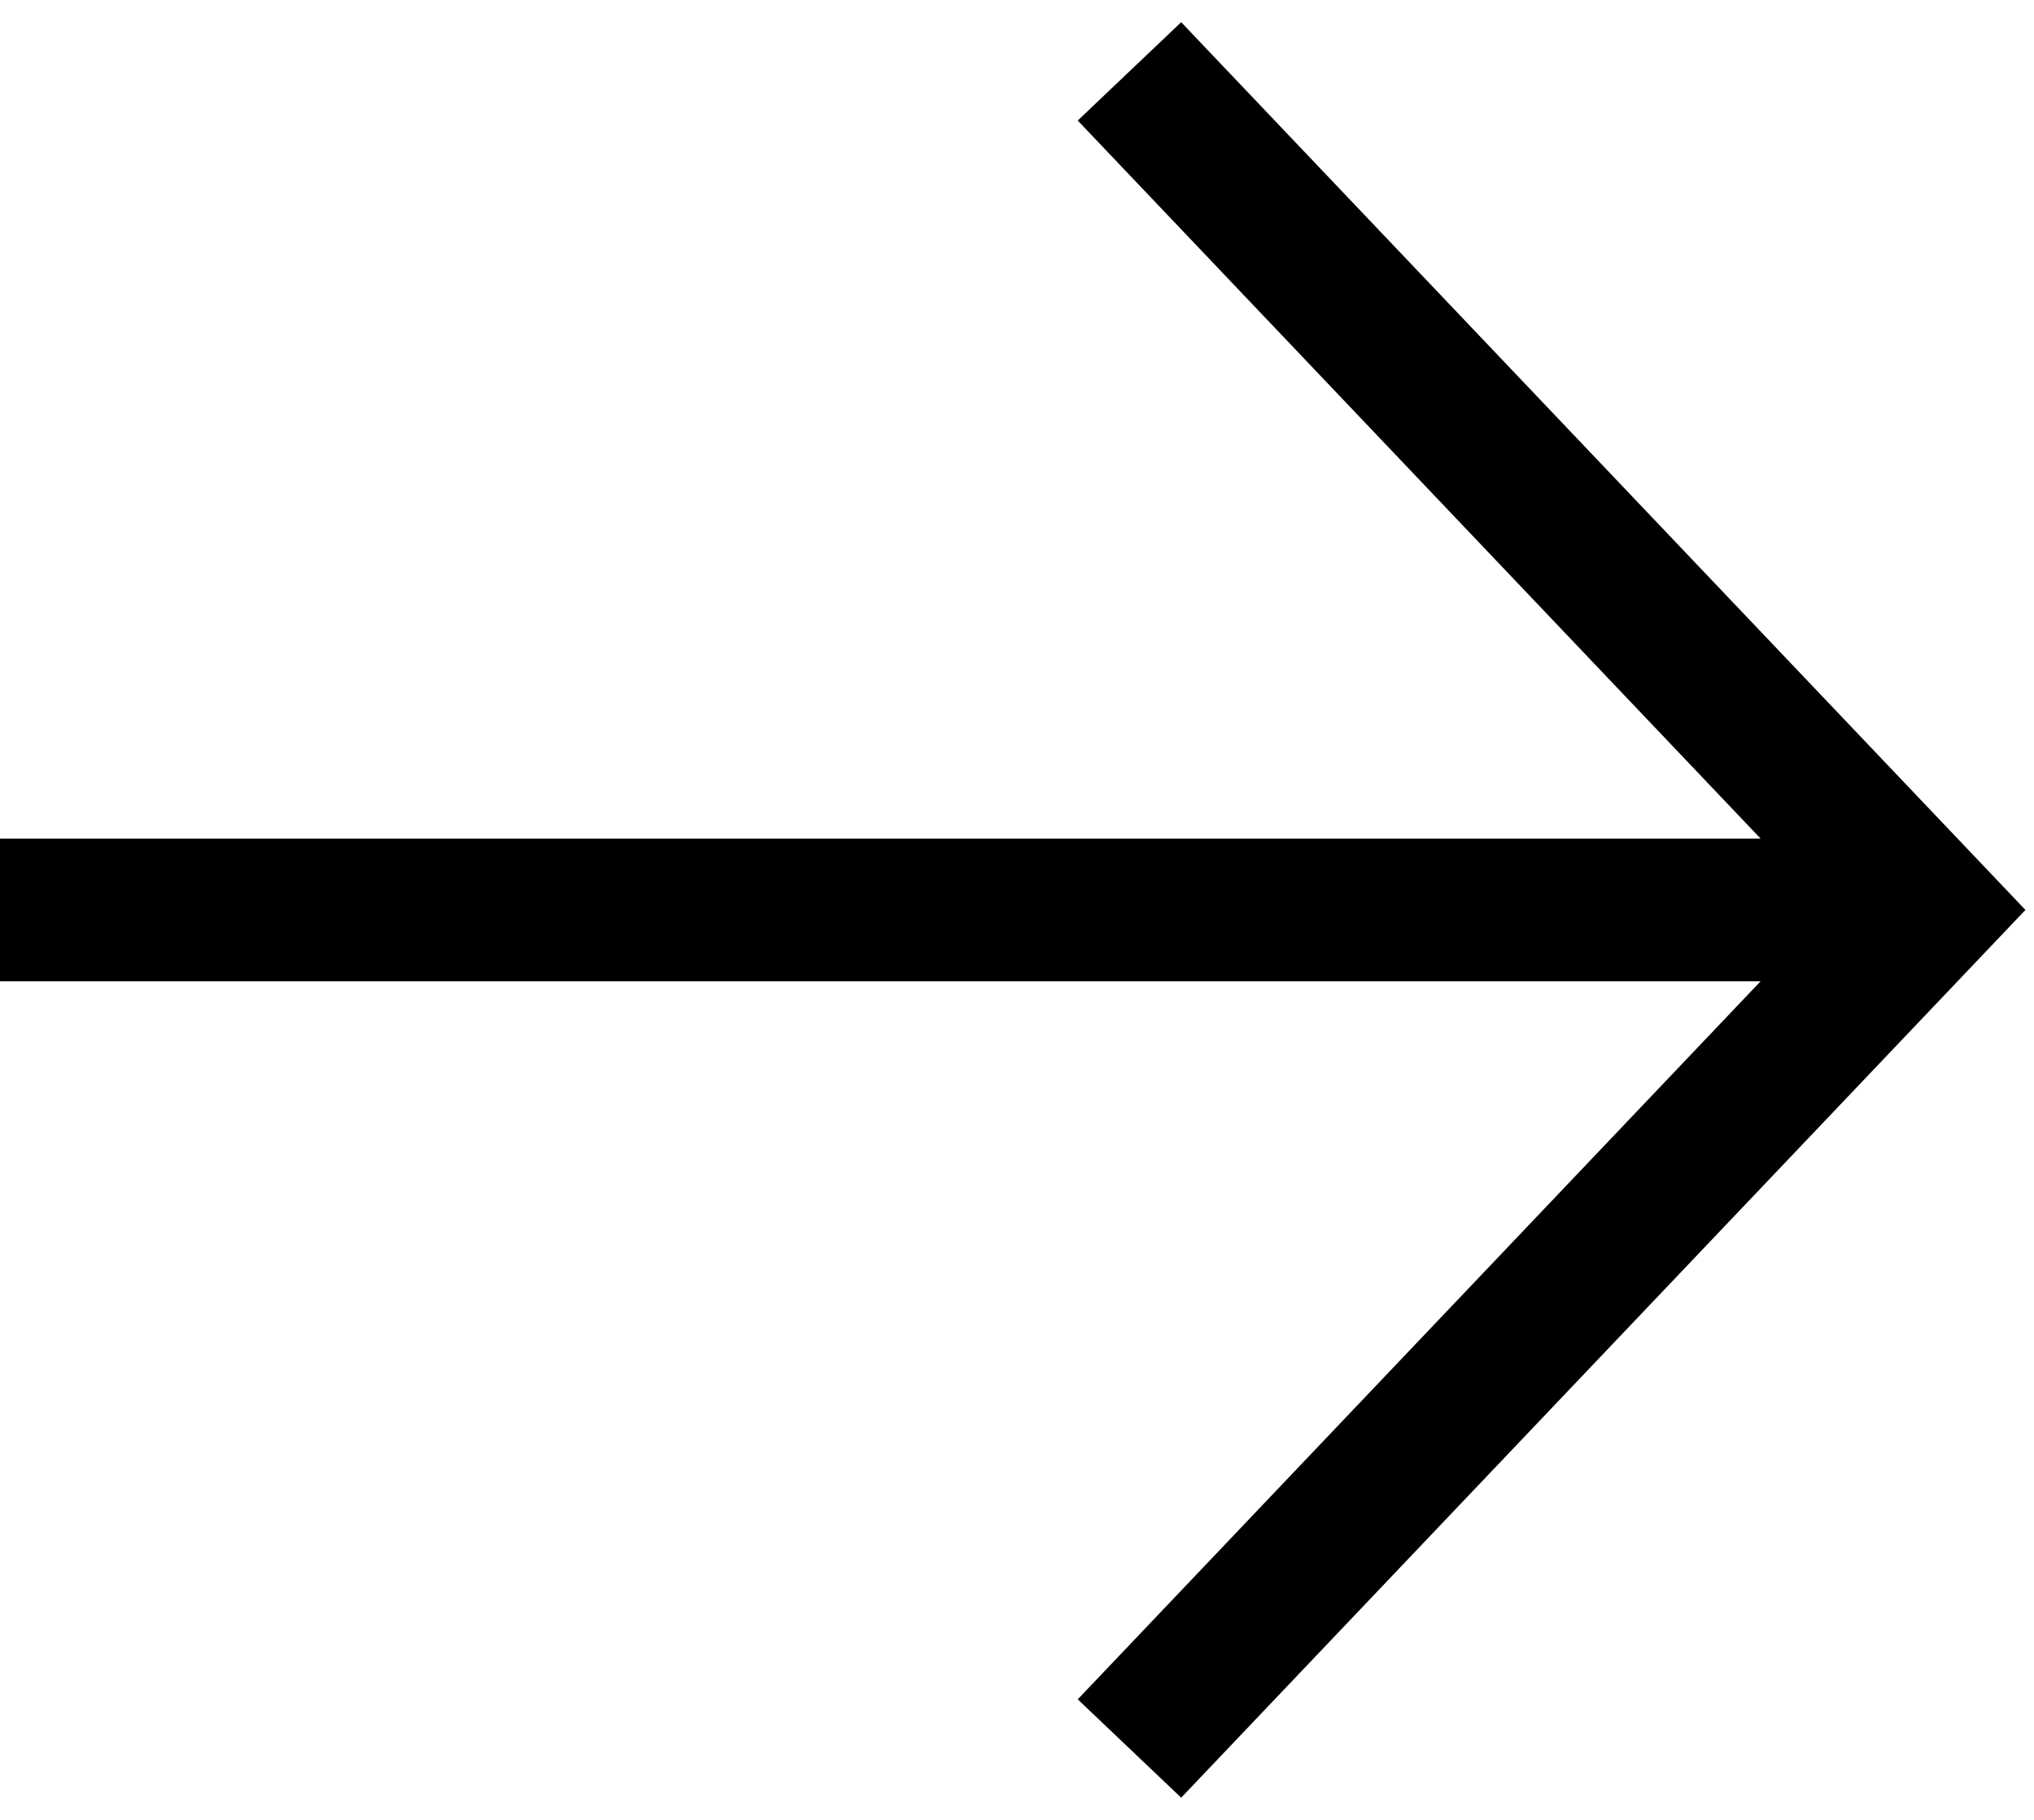
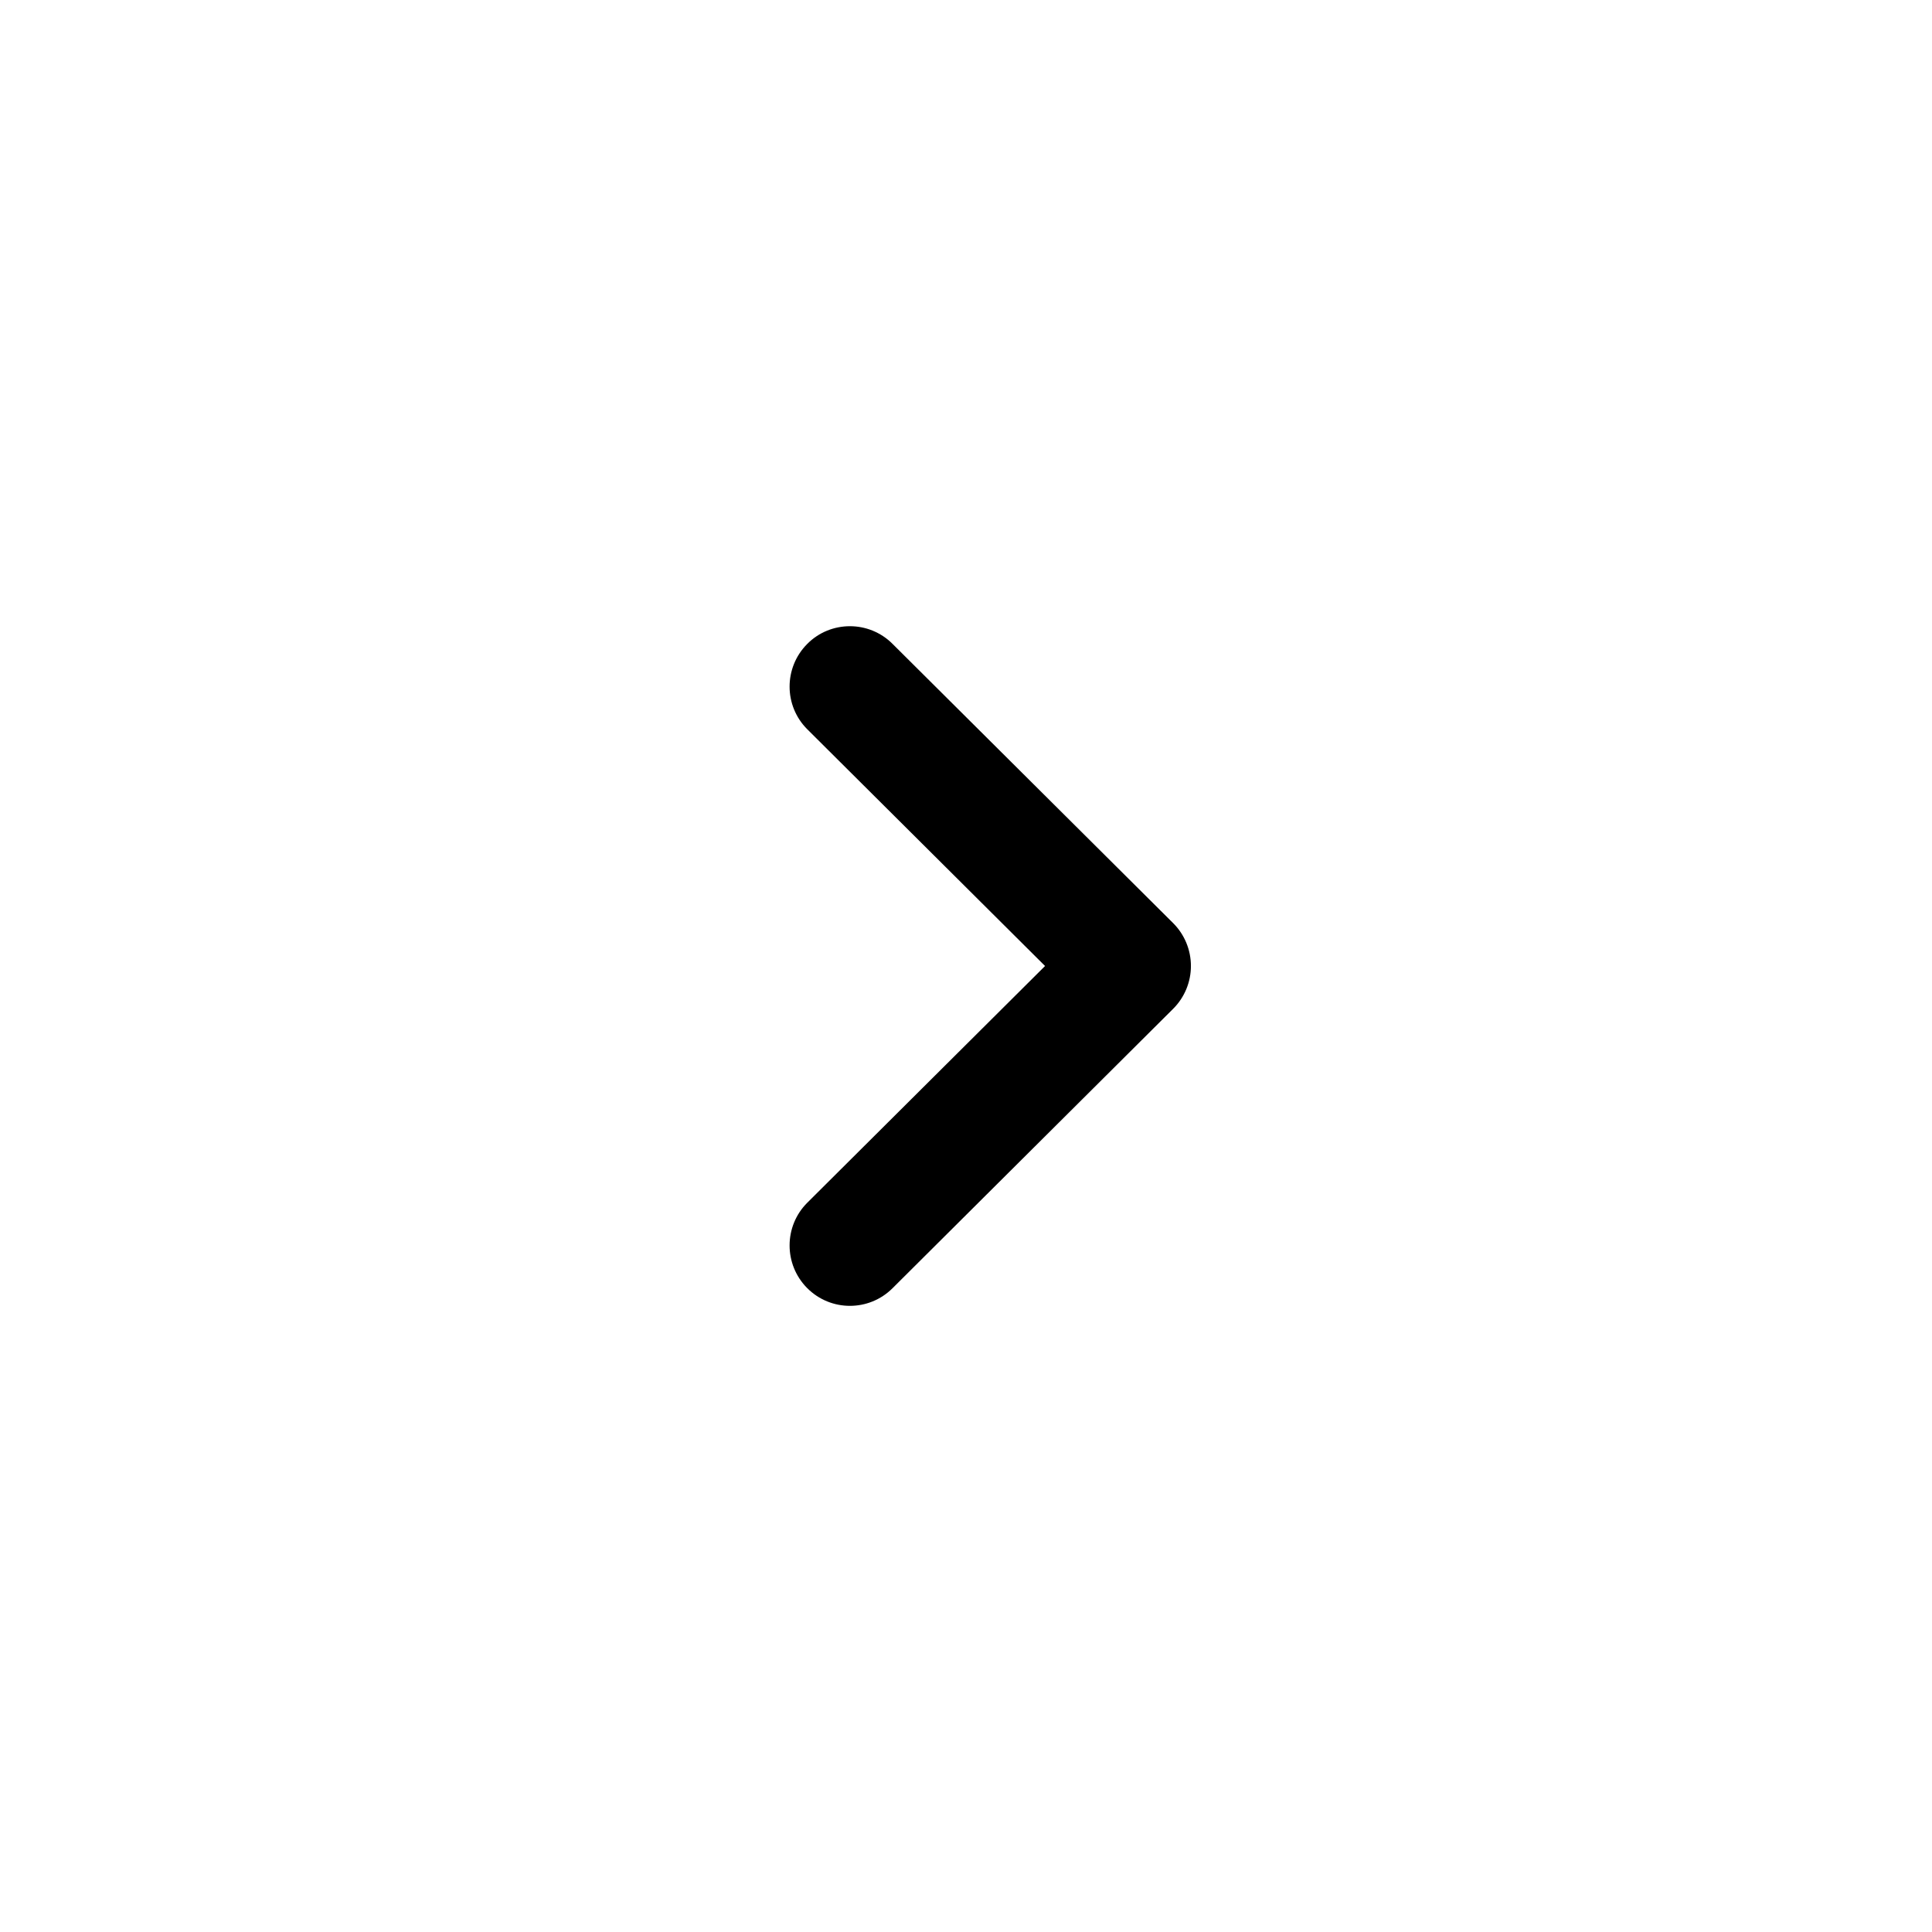
- <svg xmlns="http://www.w3.org/2000/svg" viewBox="0 0 57 51">
-   <path fill-rule="evenodd" clip-rule="evenodd" d="M49.338 23.5L30.202 3.378L33.101 0.622L56.76 25.5L33.101 50.378L30.202 47.622L49.338 27.5H0V23.5H49.338Z" />
+ <svg xmlns="http://www.w3.org/2000/svg" viewBox="0 0 24 24">
+   <path d="M10.558 7.779C10.749 7.779 10.941 7.852 11.087 7.998L14.574 11.468C14.715 11.609 14.794 11.8 14.794 12C14.794 12.199 14.715 12.39 14.574 12.531L11.087 16.003C10.794 16.295 10.32 16.295 10.027 16.001C9.735 15.707 9.736 15.232 10.029 14.94L12.982 12L10.029 9.06C9.736 8.768 9.735 8.294 10.027 8C10.173 7.852 10.366 7.779 10.558 7.779" />
</svg>
